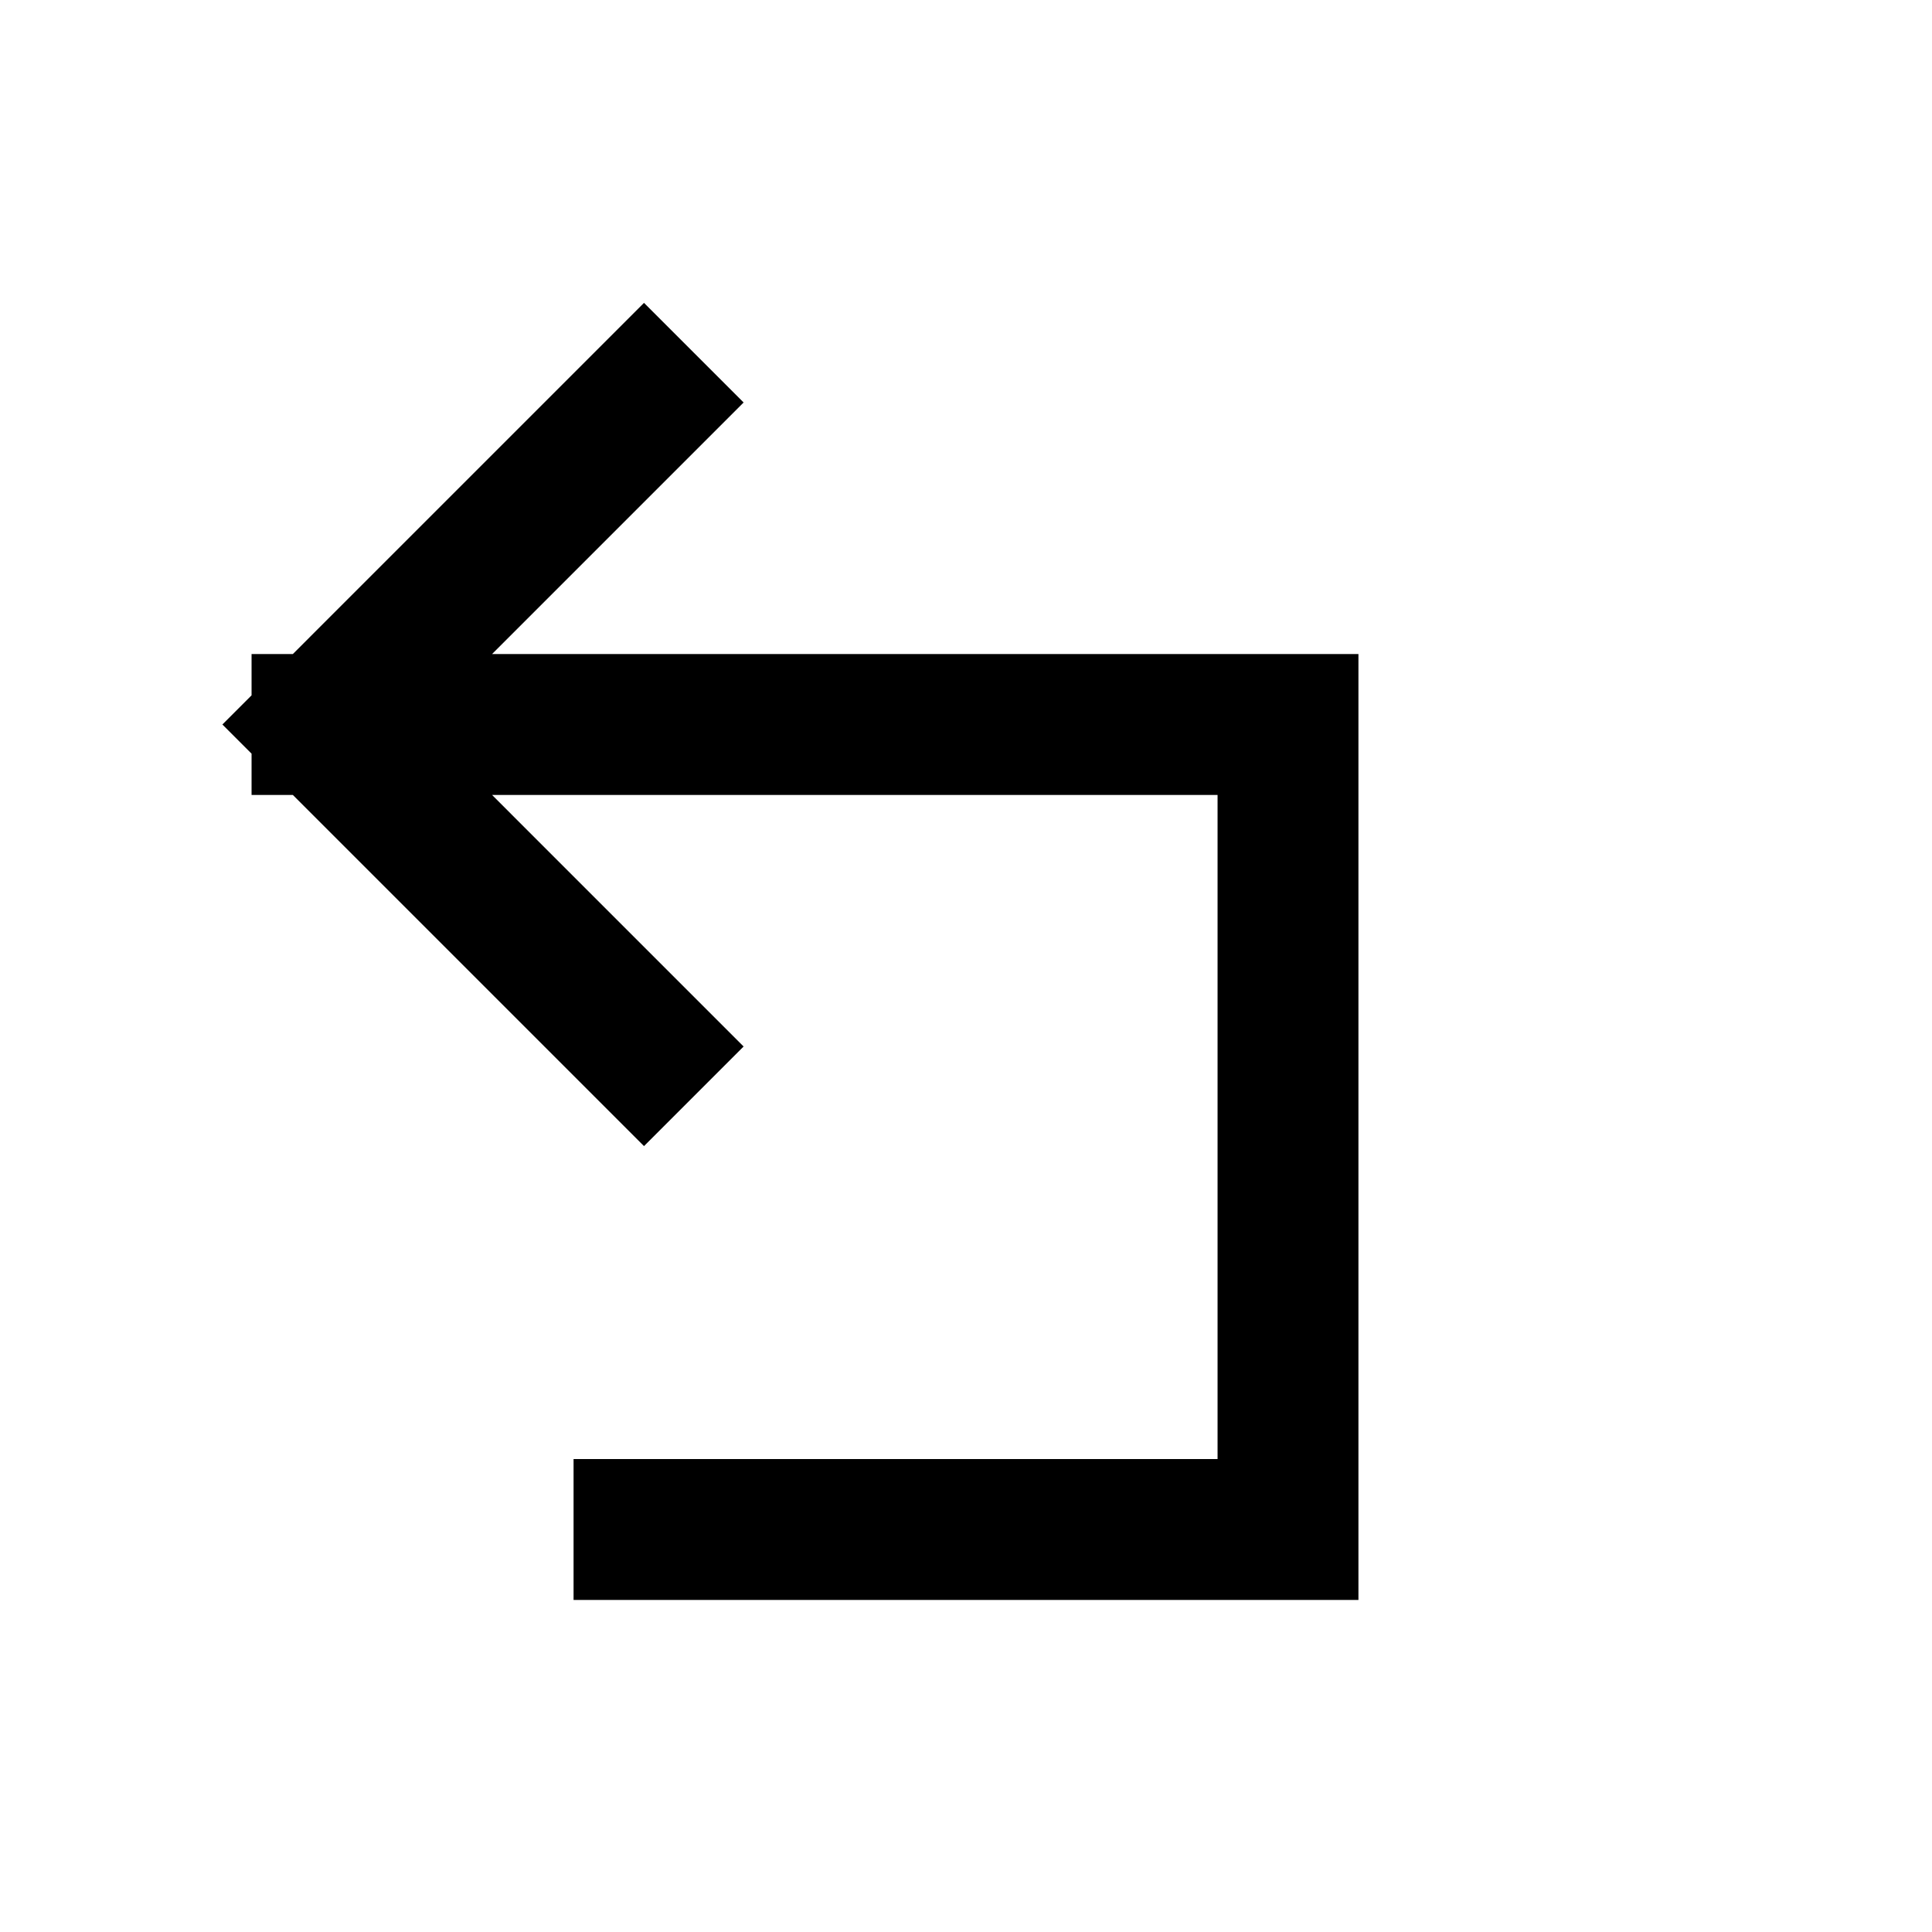
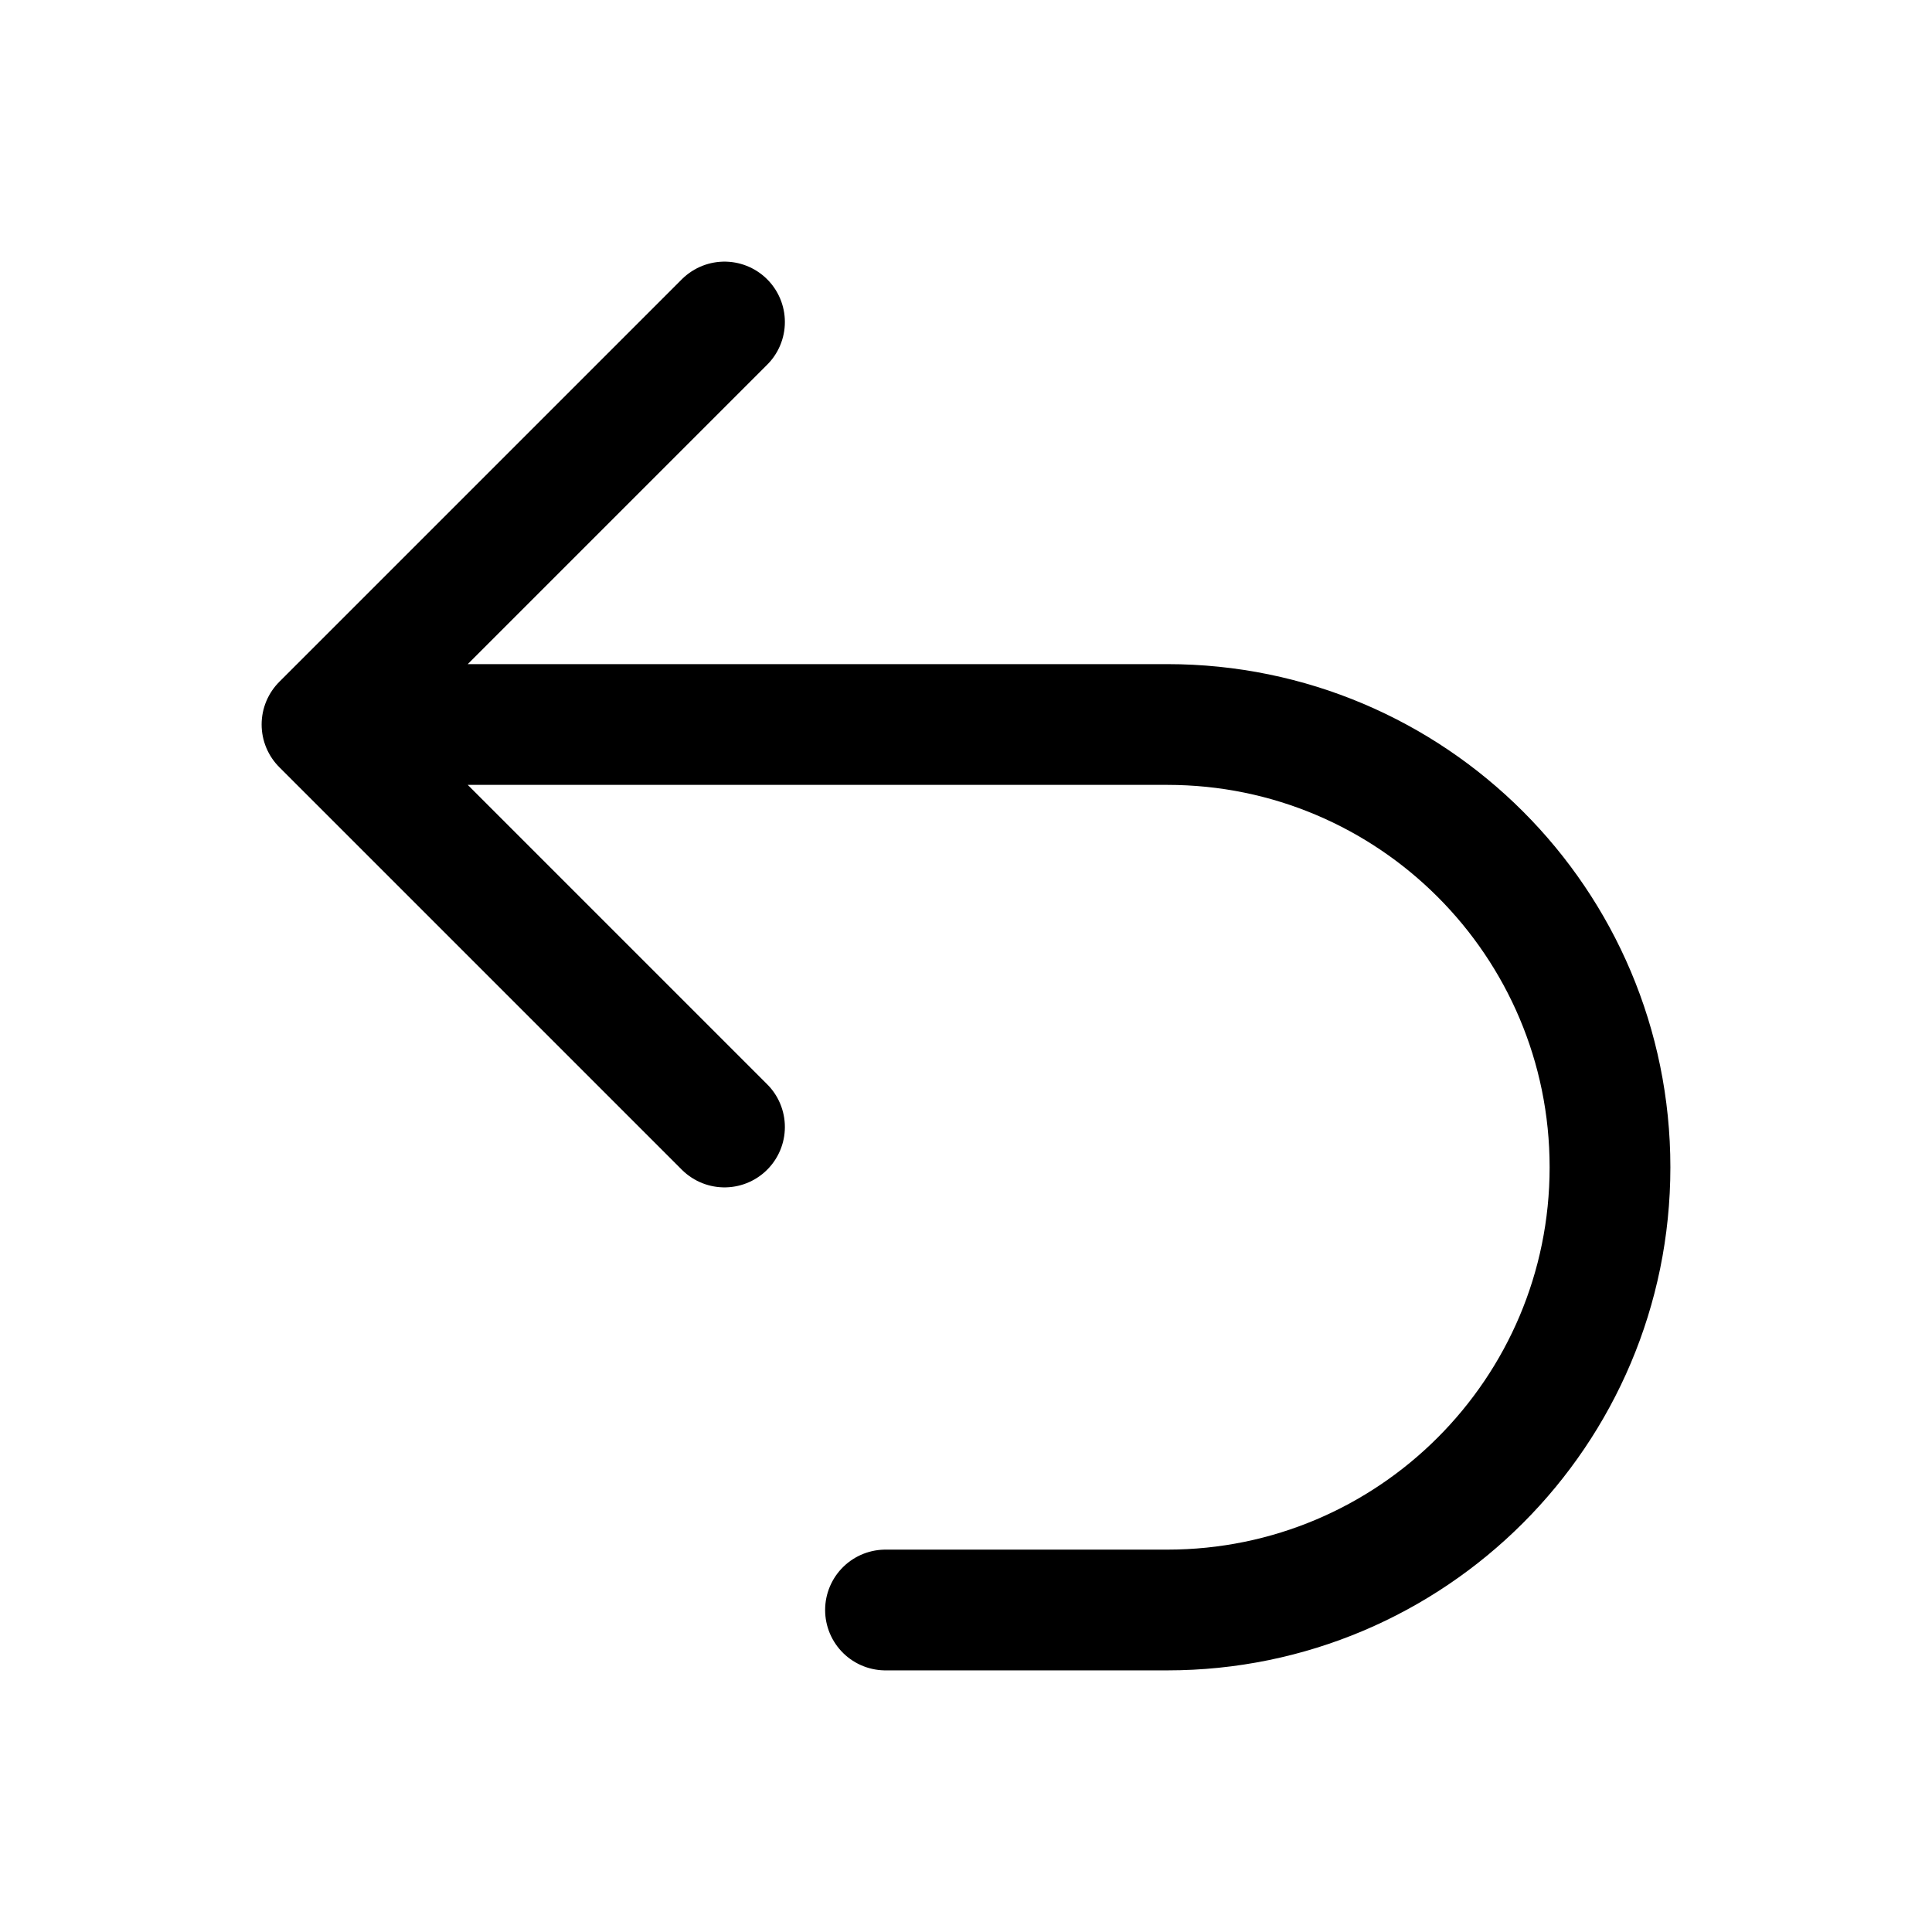
- <svg xmlns="http://www.w3.org/2000/svg" viewBox="0 0 24 24" fill="none" stroke="#000" stroke-width="1.75" stroke-linecap="square" stroke-linejoin="miter">
-   <path d="M8 5L4 9L8 13M4 9H16V19H8" />
+ <svg xmlns="http://www.w3.org/2000/svg" viewBox="0 0 24 24" width="24" height="24">
+   <g fill="none" stroke="#000" stroke-width="1.5" stroke-linecap="round" stroke-linejoin="round" />
+   <g fill="none" stroke="#000" stroke-width="1.5" stroke-linecap="round" stroke-linejoin="round">
+     <path d="M9 14 4 9l5-5M4 9h10.5a5.5 5.5 0 0 1 0 11H11" />
+   </g>
</svg>
